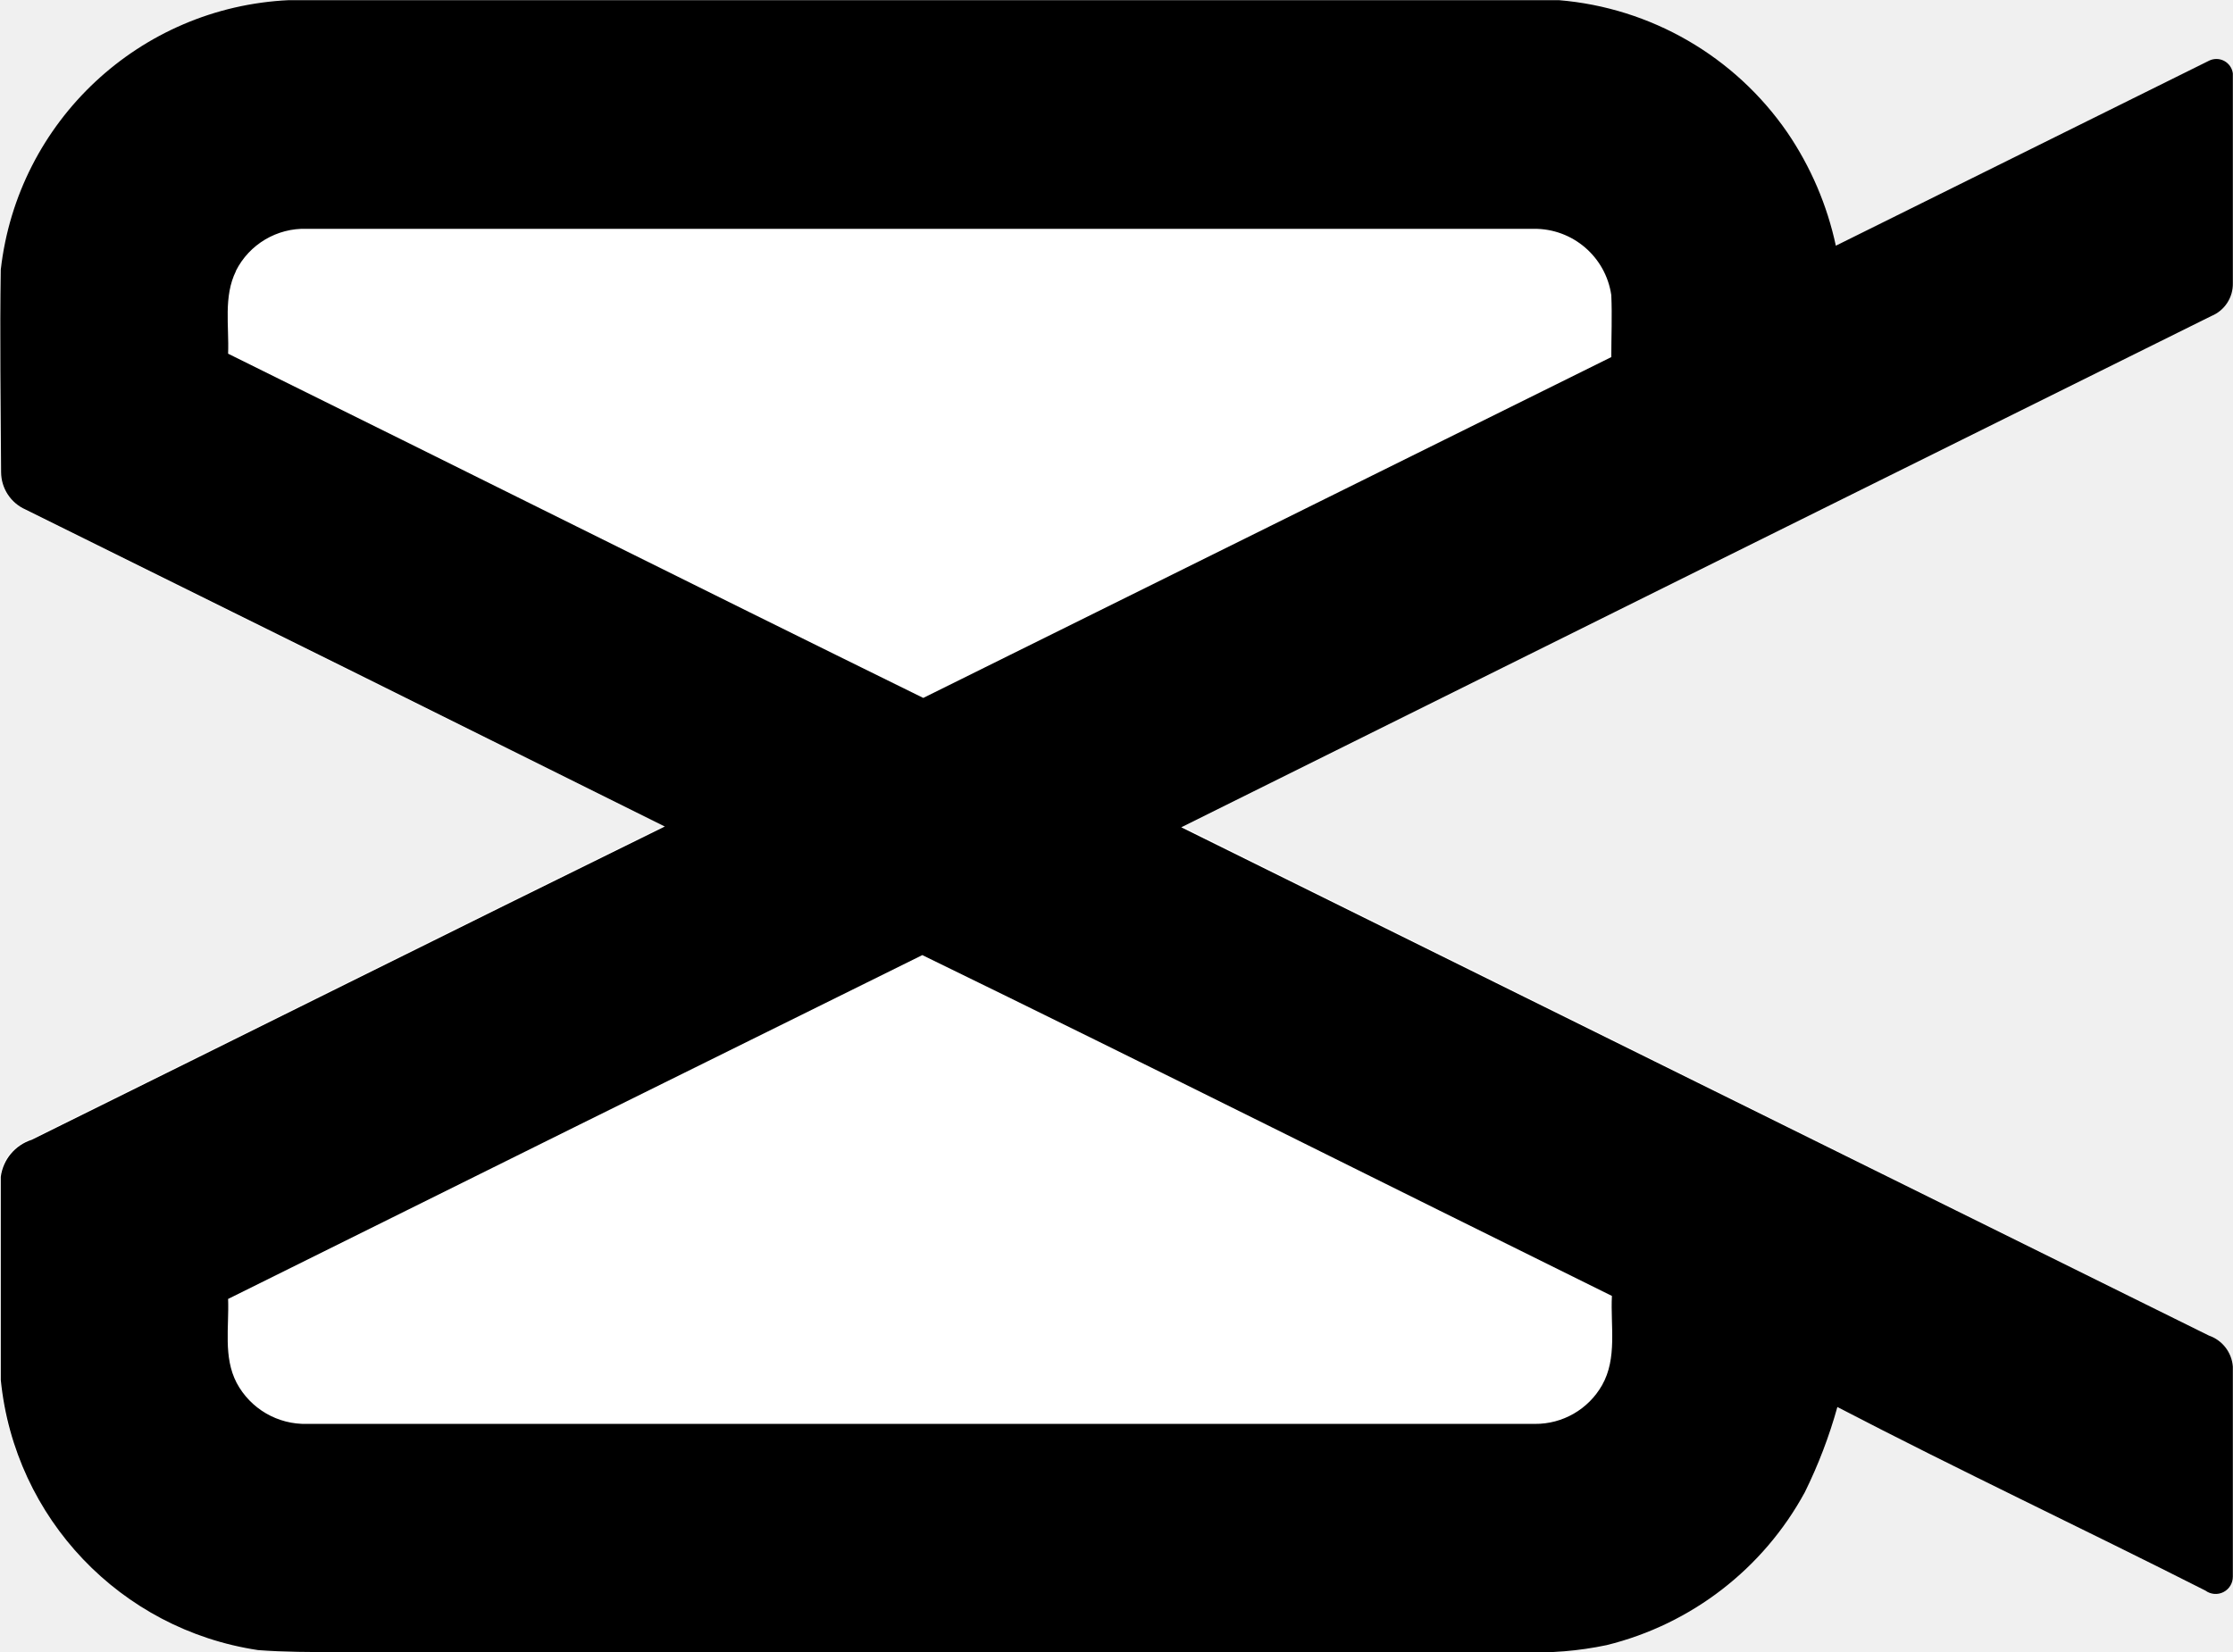
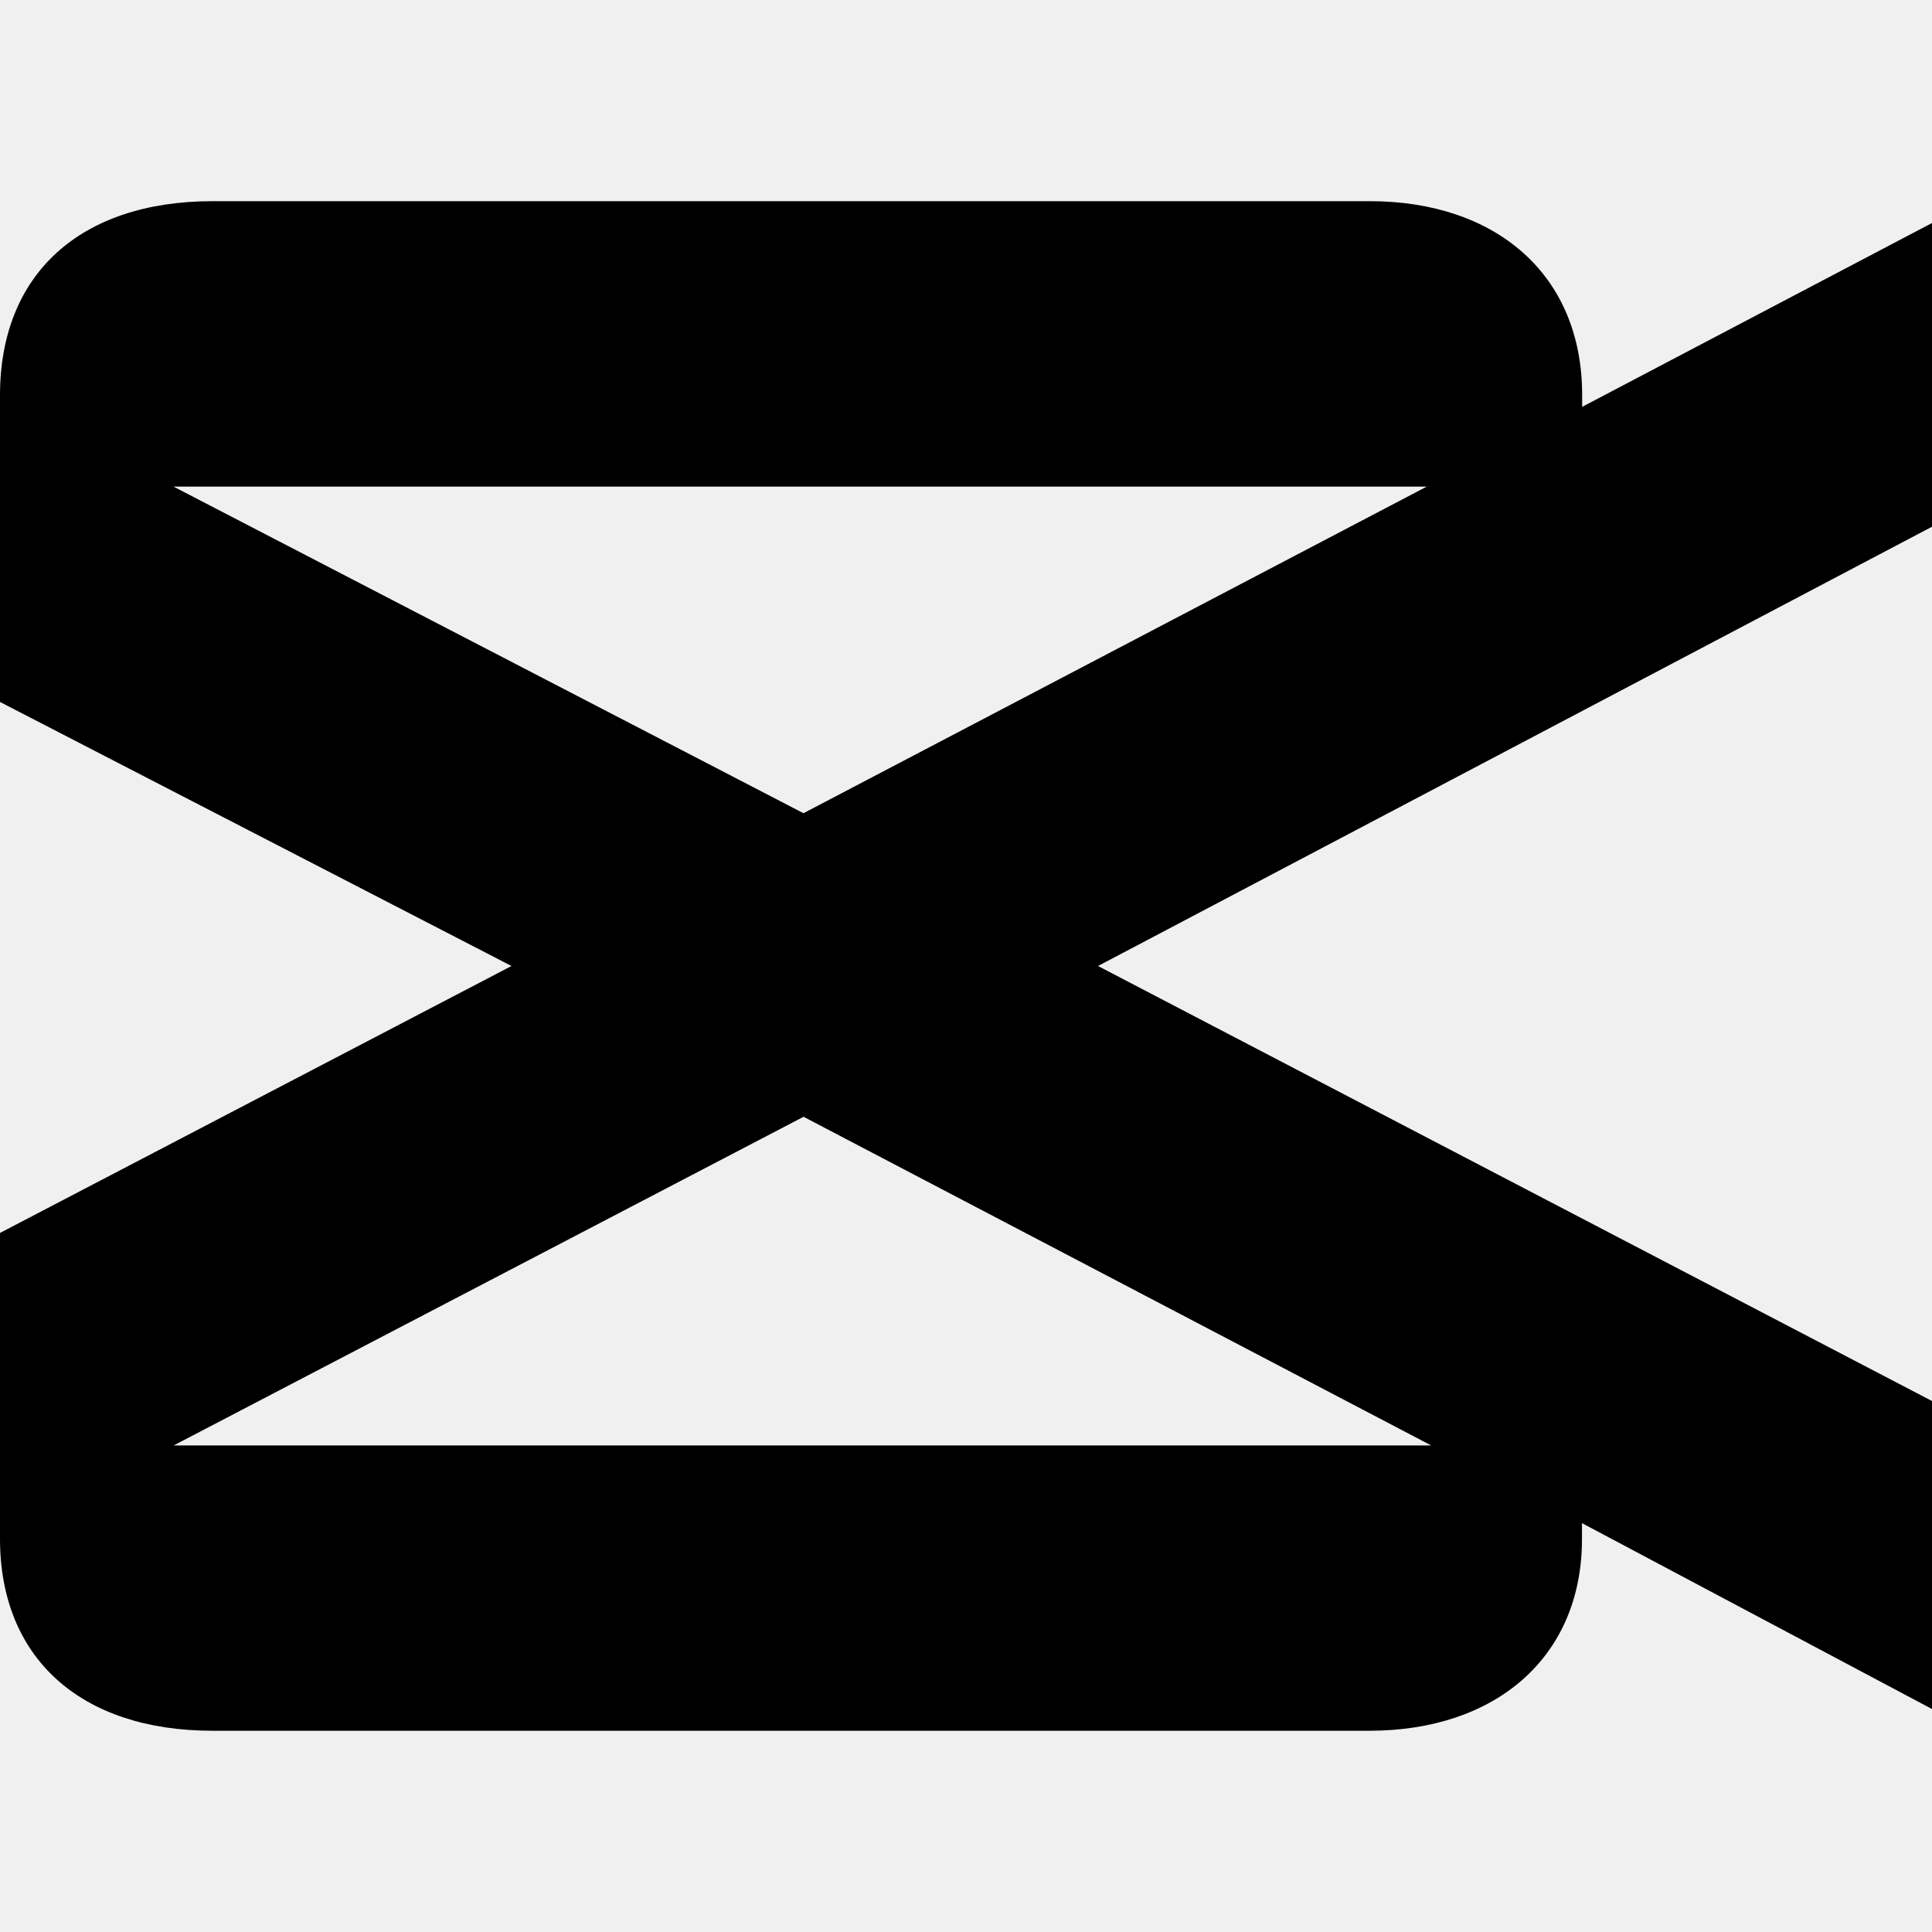
- <svg xmlns="http://www.w3.org/2000/svg" viewBox="0 0 144.1 106.61">
-   <path d="M440,476.09c-.06,4.36,0,8.73,0,13.09a2.65,2.65,0,0,0,1.58,2.41Q462.16,501.83,482.8,512c-13.64,6.7-27.23,13.49-40.85,20.22a2.91,2.91,0,0,0-2,2.39c0,4.37,0,8.75,0,13.12a19.6,19.6,0,0,0,16.62,17.4c1.72.16,3.44.13,5.16.13h76.38a22.06,22.06,0,0,0,5.5-.45A20,20,0,0,0,556.42,555a31.52,31.52,0,0,0,2.1-5.5c7.84,4.08,15.85,7.88,23.75,11.85a1.11,1.11,0,0,0,1.77-.9c0-4.52,0-9,0-13.56a2.3,2.3,0,0,0-1.54-2L516.18,512q33.23-16.49,66.47-33A2.24,2.24,0,0,0,584,477c0-4.52,0-9,0-13.54a1.07,1.07,0,0,0-1.54-.82l-24.08,11.94a20.65,20.65,0,0,0-3.13-7.31,19.9,19.9,0,0,0-14.75-8.54H458.59A19.63,19.63,0,0,0,440,476.09Z" transform="translate(-439.95 -458.69)" style="fill:#fff" />
-   <path d="M455.17,476.18a4.94,4.94,0,0,1,4.58-2.72h79.17a5,5,0,0,1,5,4.28c.1,1.33.05,2.66,0,4q-22.2,11-44.4,22c-15-7.36-29.91-14.81-44.86-22.22C454.73,479.74,454.35,477.83,455.17,476.18Z" transform="translate(-439.95 -458.69)" style="fill:#fff" />
-   <path d="M454.66,542.54q22.36-11.15,44.77-22.21c14.86,7.24,29.66,14.68,44.5,22-.1,1.92.37,4-.64,5.77a4.94,4.94,0,0,1-4.33,2.49H459.76a5,5,0,0,1-4.55-2.65C454.33,546.28,454.73,544.34,454.66,542.54Z" transform="translate(-439.95 -458.69)" style="fill:#fff" />
-   <path d="M440,476.09a19.63,19.63,0,0,1,18.6-17.39h81.94a19.9,19.9,0,0,1,14.75,8.54,20.65,20.65,0,0,1,3.13,7.31l24.08-11.94a1.07,1.07,0,0,1,1.54.82c0,4.51,0,9,0,13.54a2.24,2.24,0,0,1-1.39,2.12q-33.23,16.48-66.47,33L582.5,544.9a2.3,2.3,0,0,1,1.54,2c0,4.52,0,9,0,13.56a1.11,1.11,0,0,1-1.77.9c-7.9-4-15.91-7.77-23.75-11.85a31.52,31.52,0,0,1-2.1,5.5,20,20,0,0,1-12.79,9.87,22.06,22.06,0,0,1-5.5.45H461.76c-1.72,0-3.45,0-5.16-.13A19.6,19.6,0,0,1,440,547.77c0-4.37,0-8.75,0-13.12a2.91,2.91,0,0,1,2-2.39c13.62-6.73,27.21-13.52,40.85-20.22q-20.61-10.26-41.25-20.46a2.65,2.65,0,0,1-1.58-2.41C440,484.82,439.93,480.45,440,476.09Zm15.18.09c-.82,1.65-.44,3.56-.51,5.34,15,7.41,29.89,14.86,44.86,22.22q22.19-11,44.4-22c0-1.33.06-2.66,0-4a5,5,0,0,0-5-4.28H459.75A4.94,4.94,0,0,0,455.17,476.18Zm-.51,66.36c.07,1.8-.32,3.74.55,5.41a5,5,0,0,0,4.55,2.65H539a4.94,4.94,0,0,0,4.33-2.49c1-1.75.54-3.85.64-5.77-14.83-7.32-29.64-14.76-44.5-22Q477,531.44,454.66,542.54Z" transform="translate(-439.95 -458.69)" />
+ <svg xmlns="http://www.w3.org/2000/svg" viewBox="0 0 24 24" fill="currentColor" fill-rule="evenodd">
+   <path d="M24.189 6.442V2.671l-4.535 2.383V4.91c.002-1.505-1.078-2.411-2.638-2.411H2.64C.993 2.5 0 3.407 0 4.91V8.72L6.354 12 0 15.316v3.8C0 20.595 1 21.5 2.64 21.5h14.373c1.56 0 2.639-.907 2.639-2.382v-.197l4.536 2.409v-3.828L13.64 12 24.19 6.443zM9.982 13.873l7.797 4.083H2.157l7.825-4.083zm7.741-7.828l-7.742 4.057-7.825-4.057h15.567z" />
</svg>
